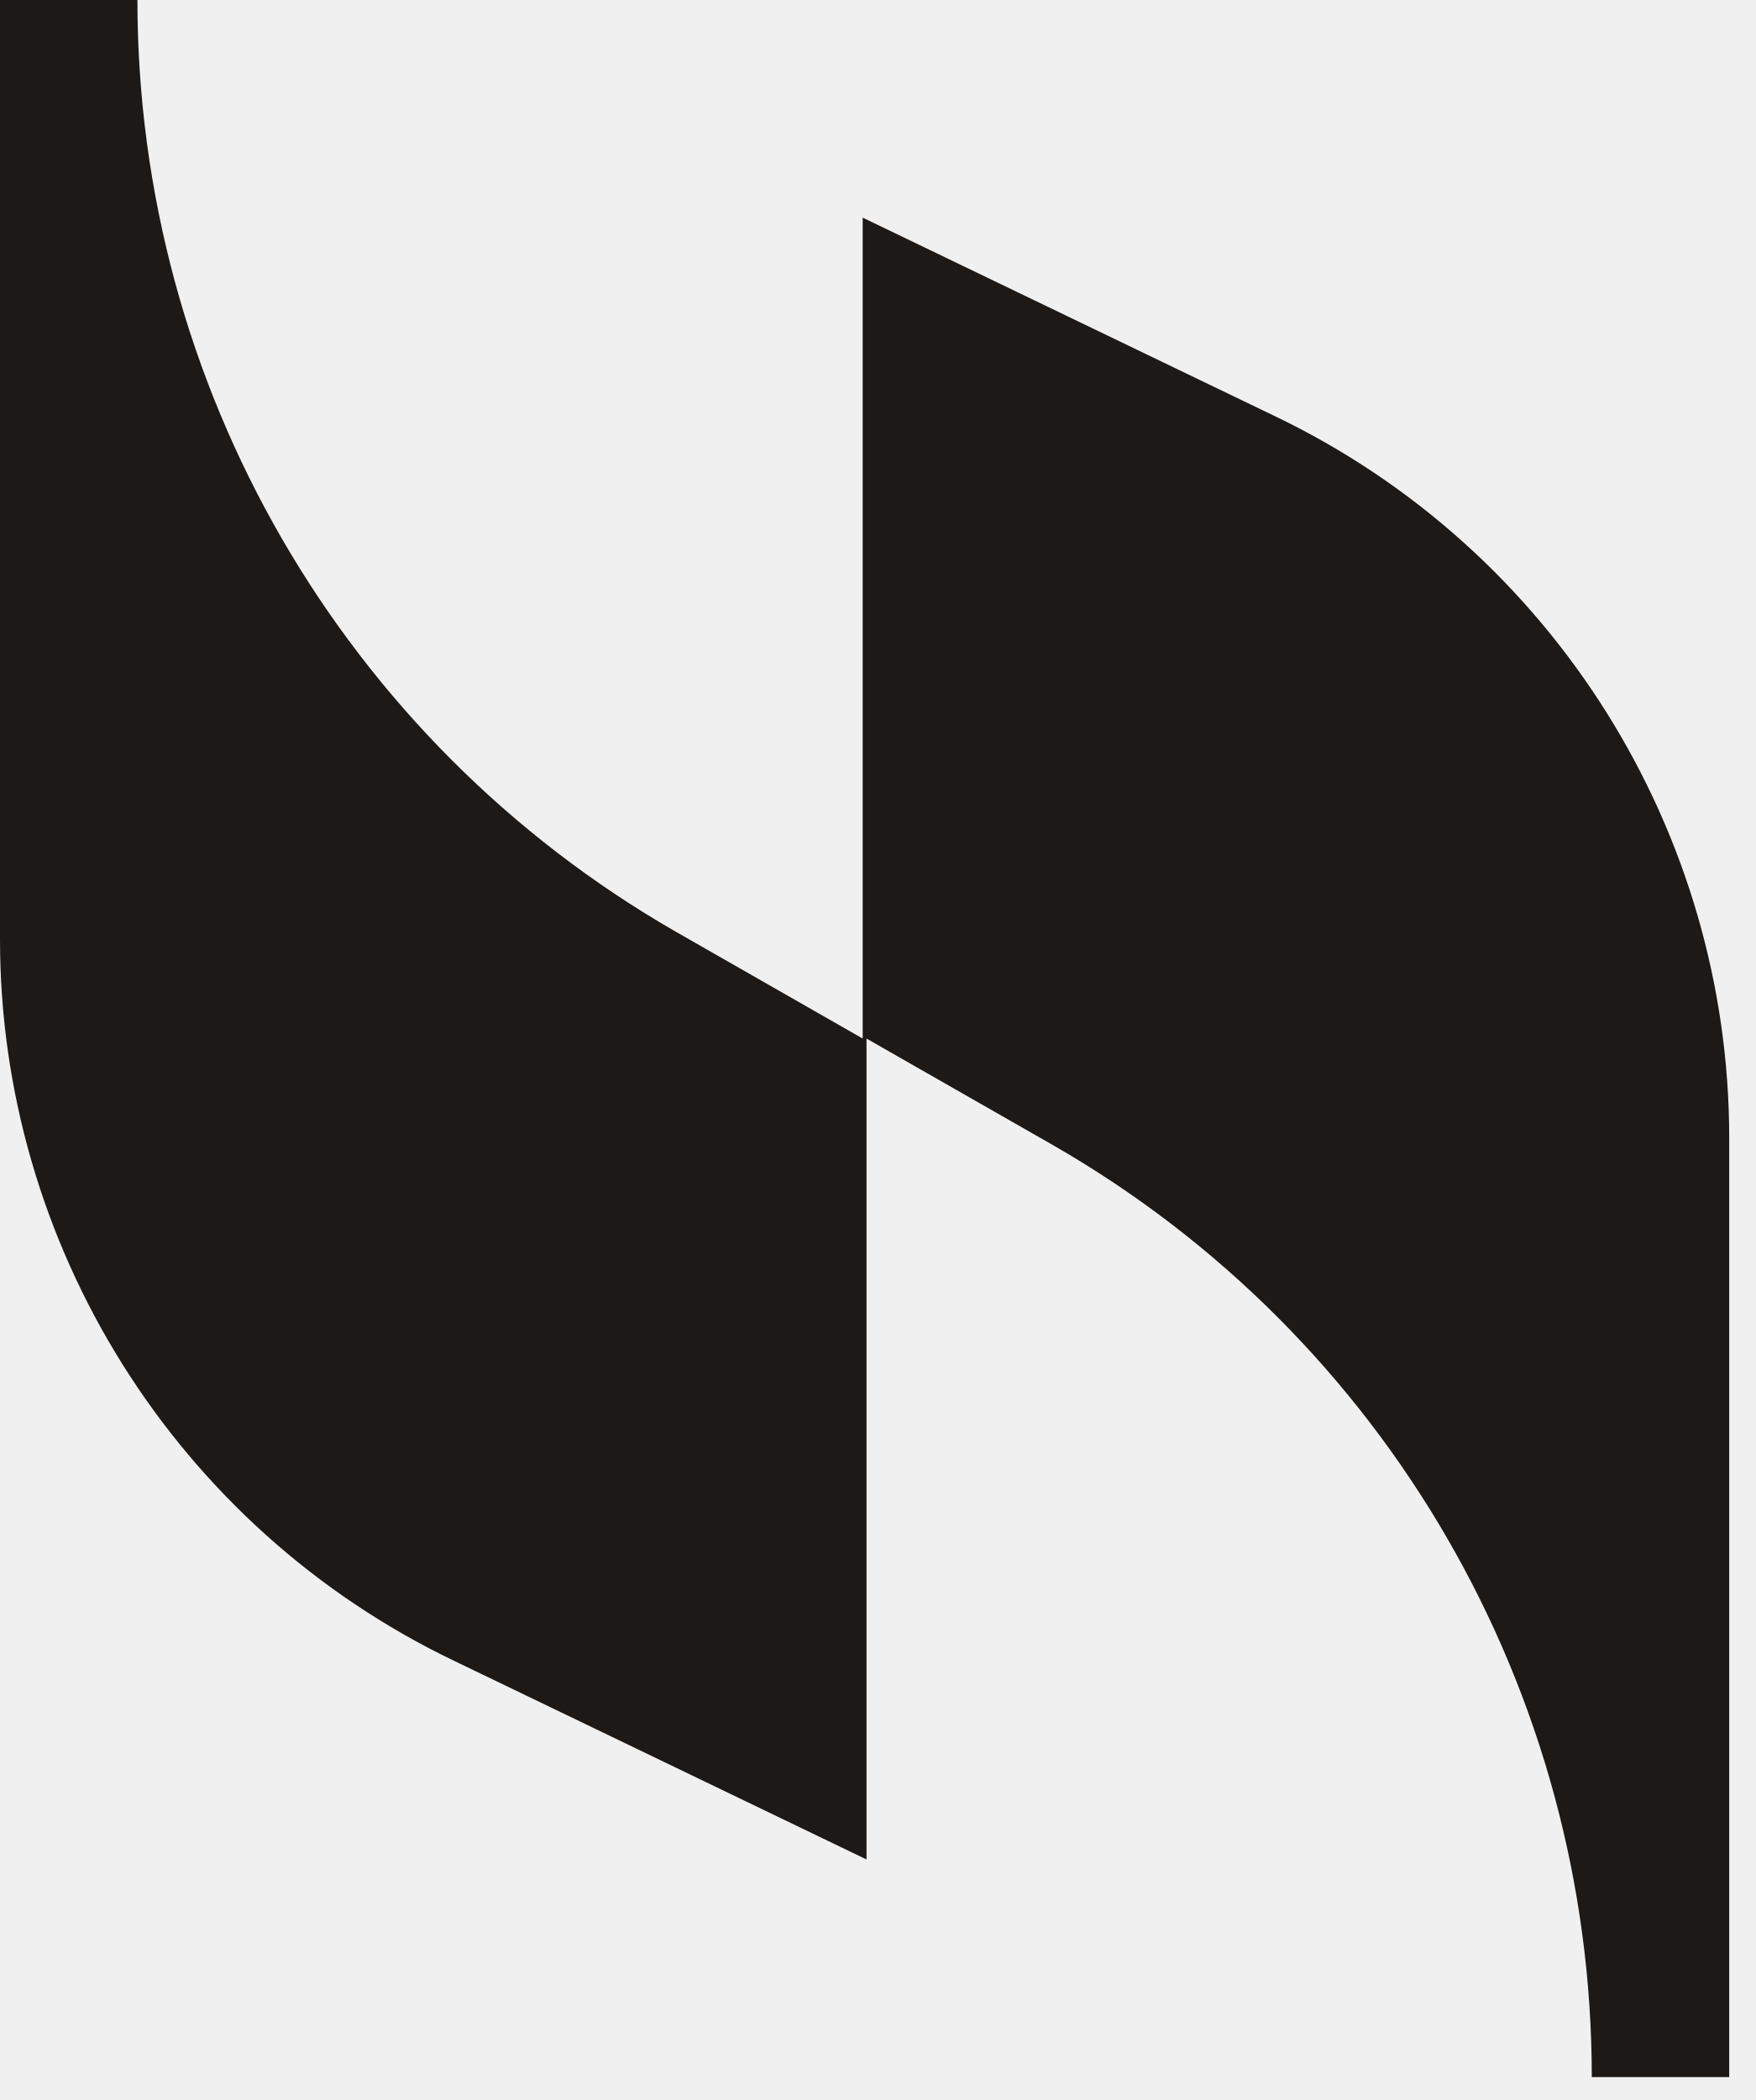
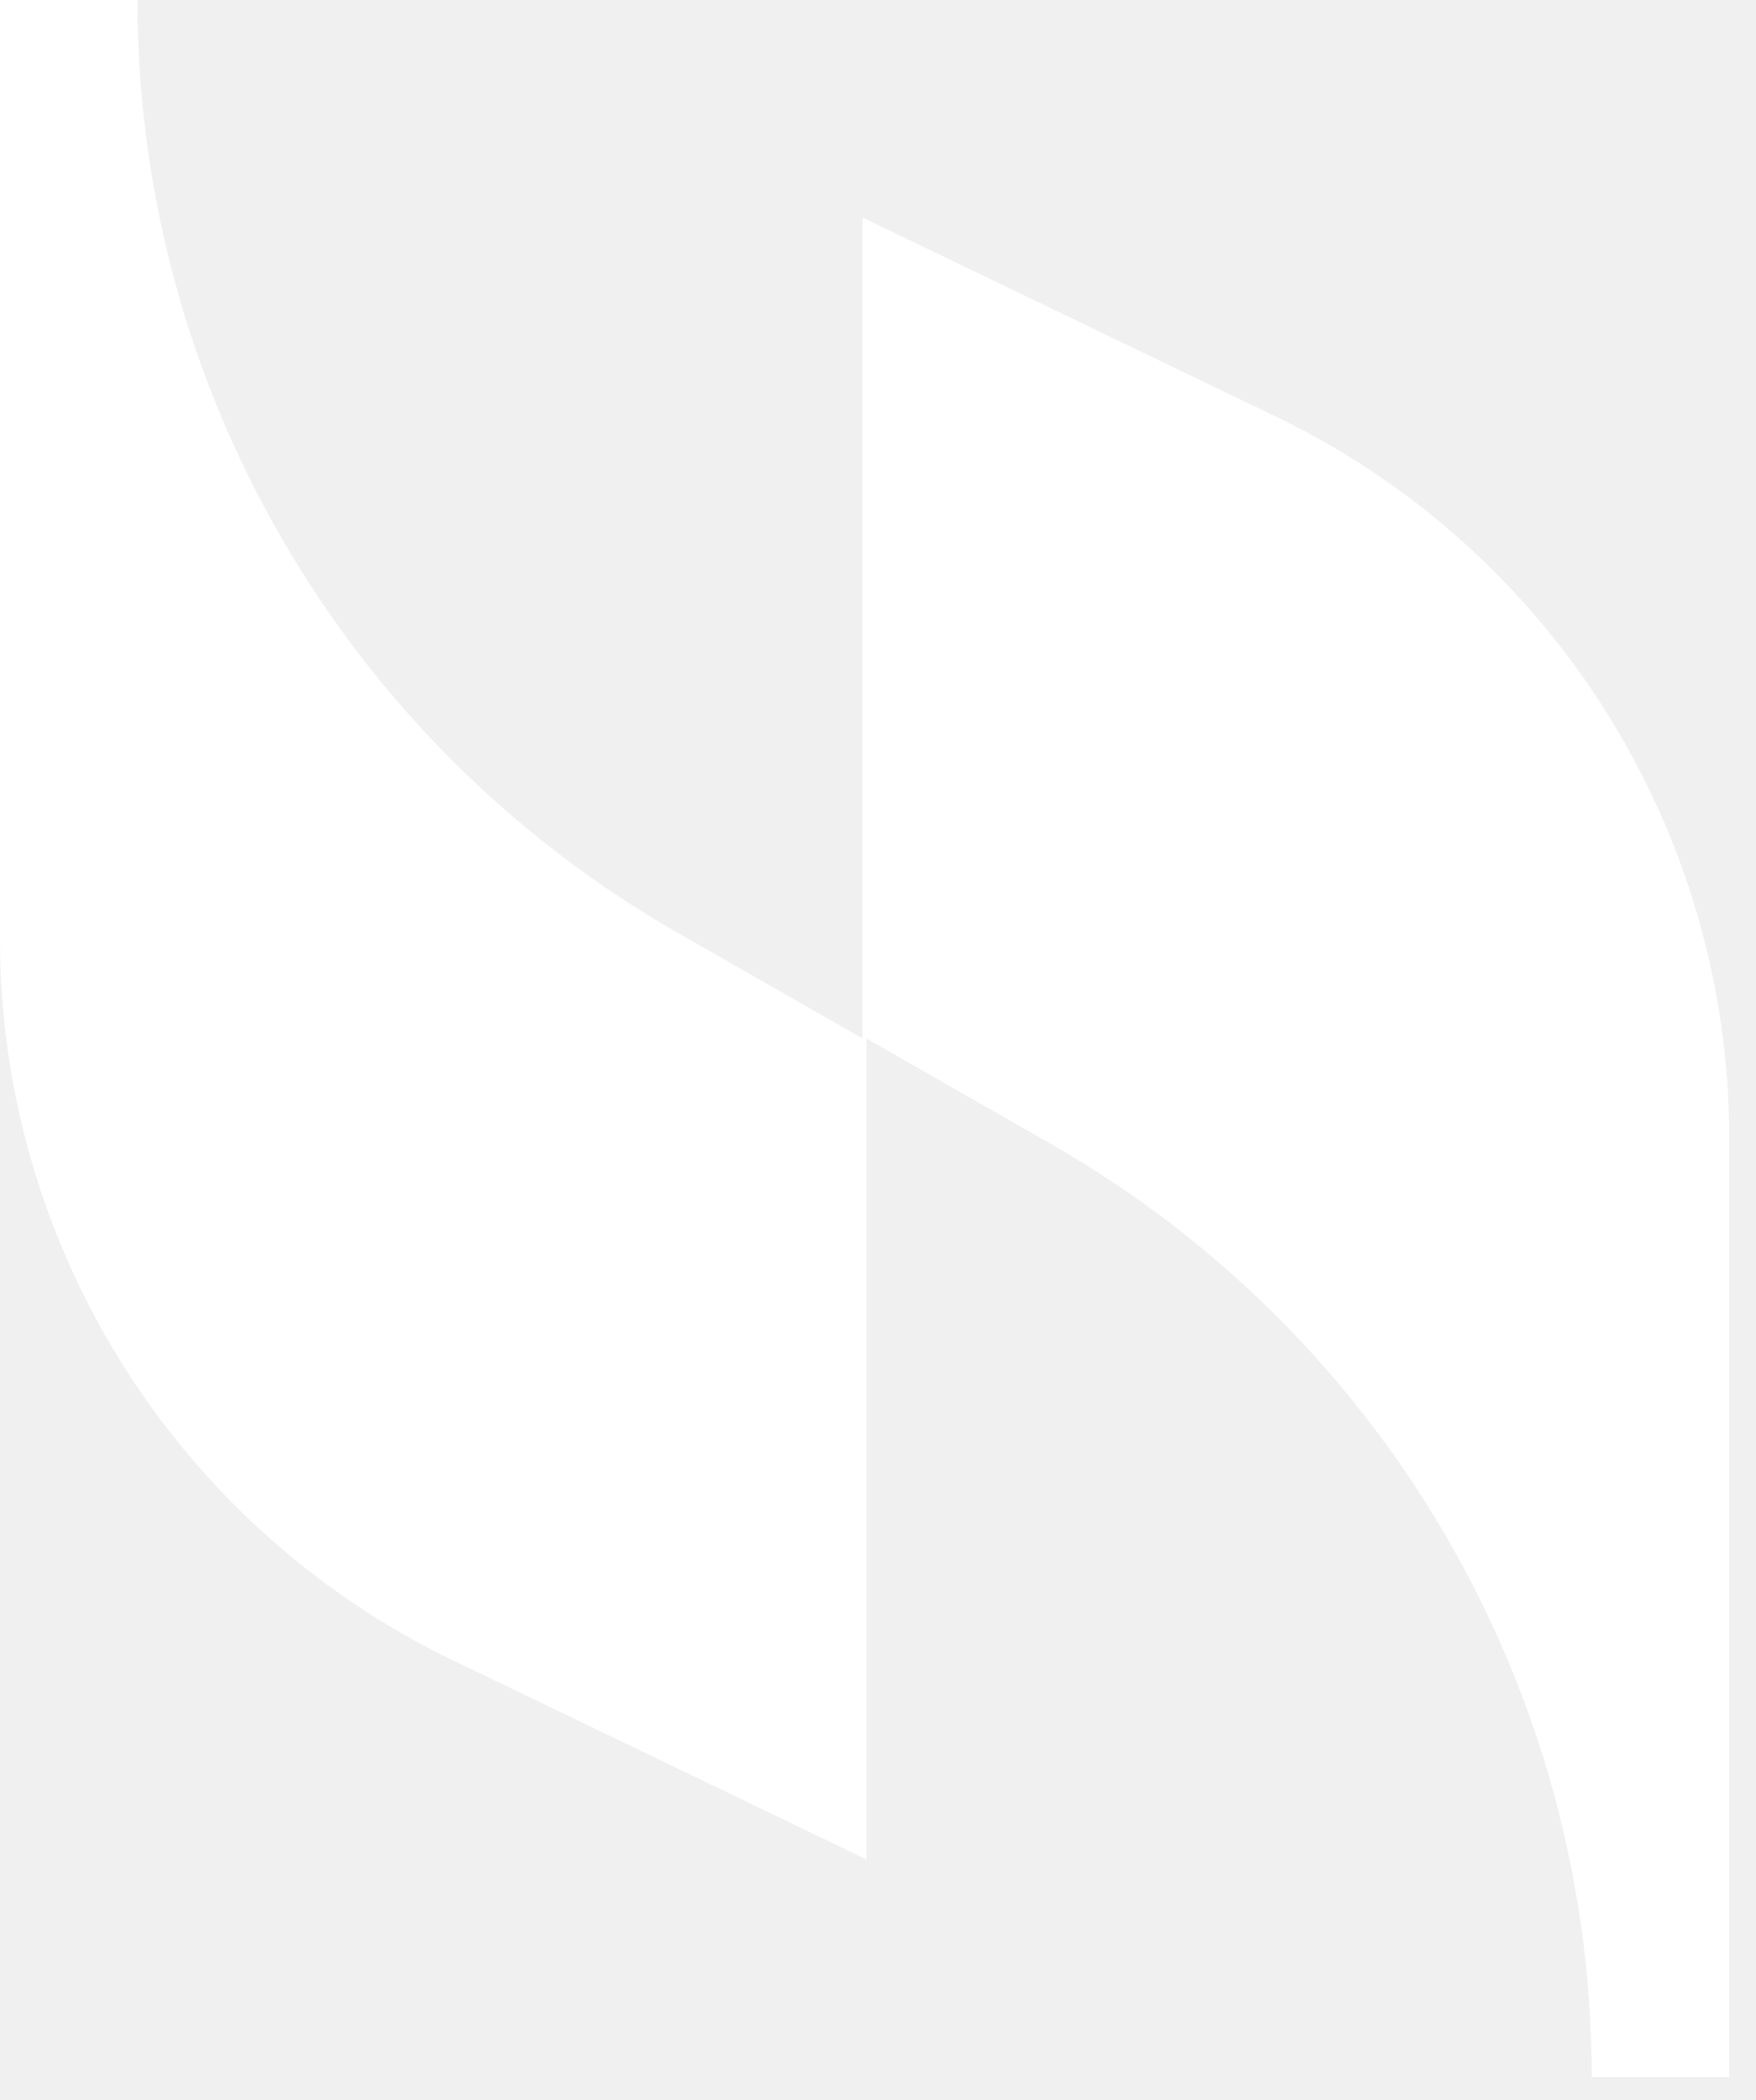
<svg xmlns="http://www.w3.org/2000/svg" width="46" height="55" viewBox="0 0 46 55" fill="none">
-   <path d="M22.6 5.7V27.2L17.7 24.4C9 19.4 3.6 10.1 3.6 0H0V24.6C0 32.6 4.6 40 11.9 43.5L22.7 48.7V27.2L27.6 30C36.3 35 41.7 44.3 41.7 54.4H45.3V29.8C45.3 21.8 40.7 14.4 33.4 10.9L22.6 5.7Z" fill="#1c1917" />
+   <path d="M22.6 5.7V27.2L17.7 24.4C9 19.4 3.6 10.1 3.6 0H0V24.6C0 32.6 4.6 40 11.9 43.5L22.7 48.7V27.2L27.6 30C36.3 35 41.7 44.3 41.7 54.4H45.3V29.8C45.3 21.8 40.7 14.4 33.4 10.9L22.6 5.7Z" fill="#ffffff" />
</svg>
